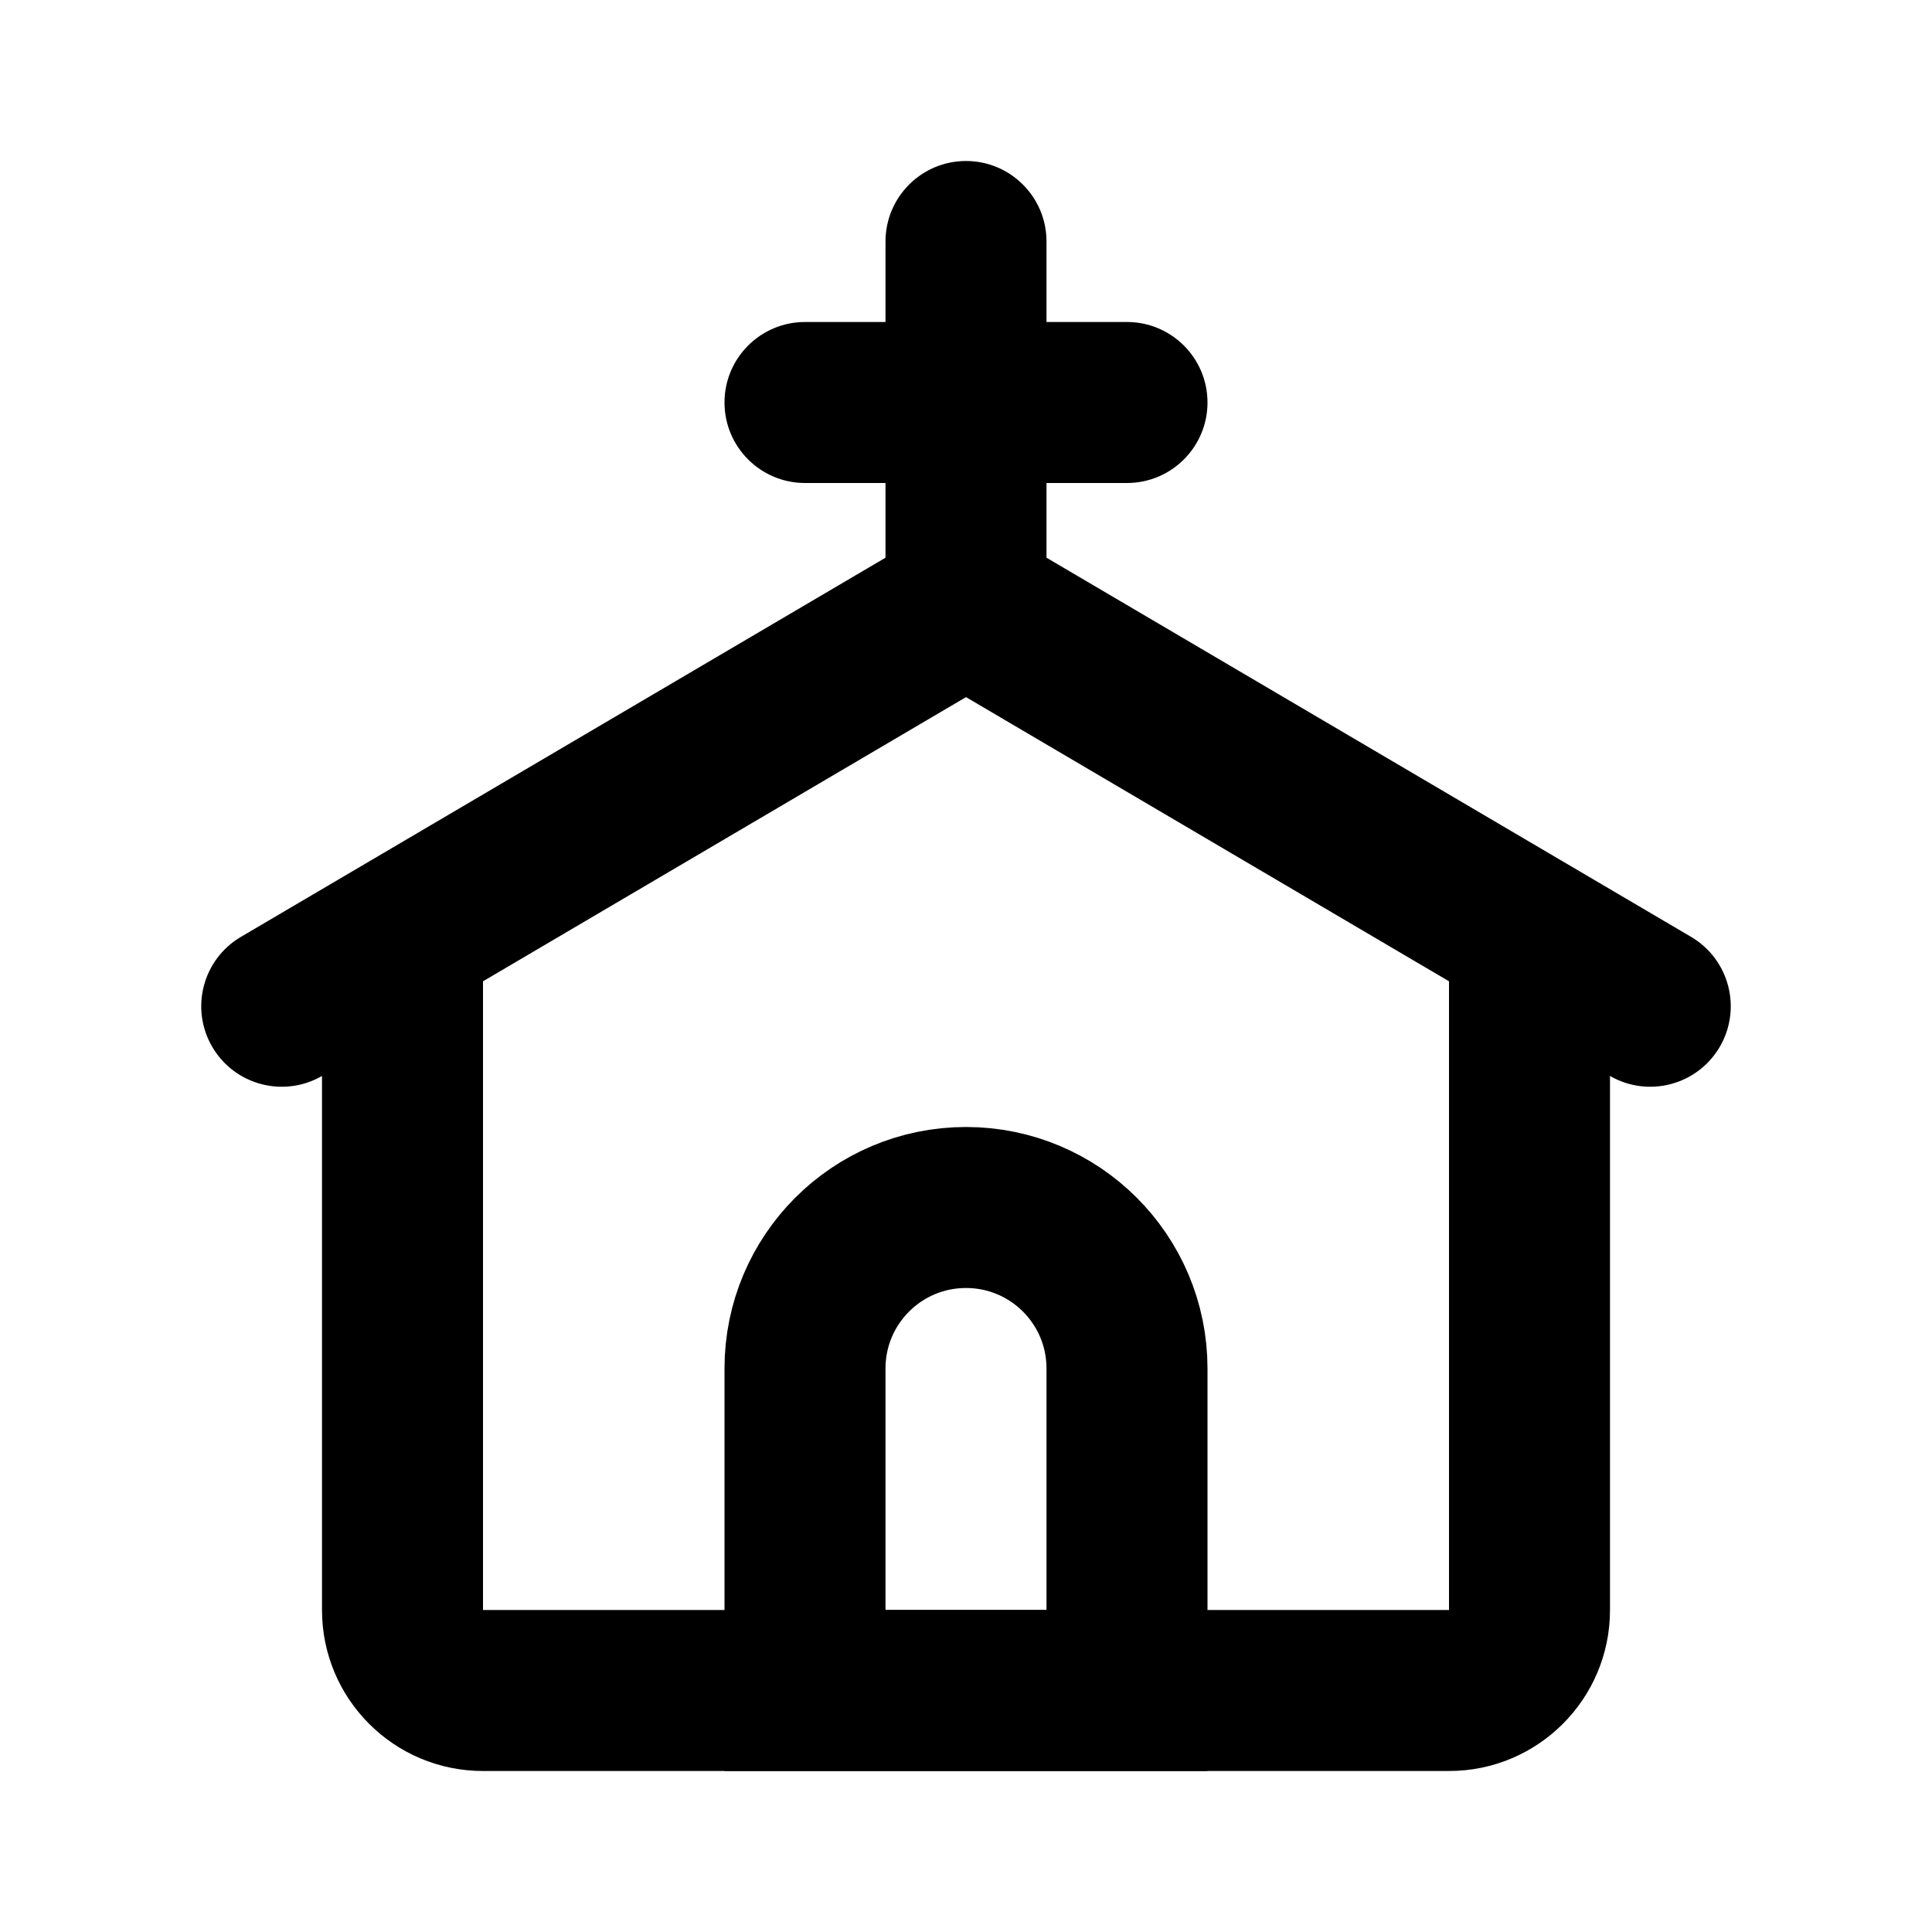
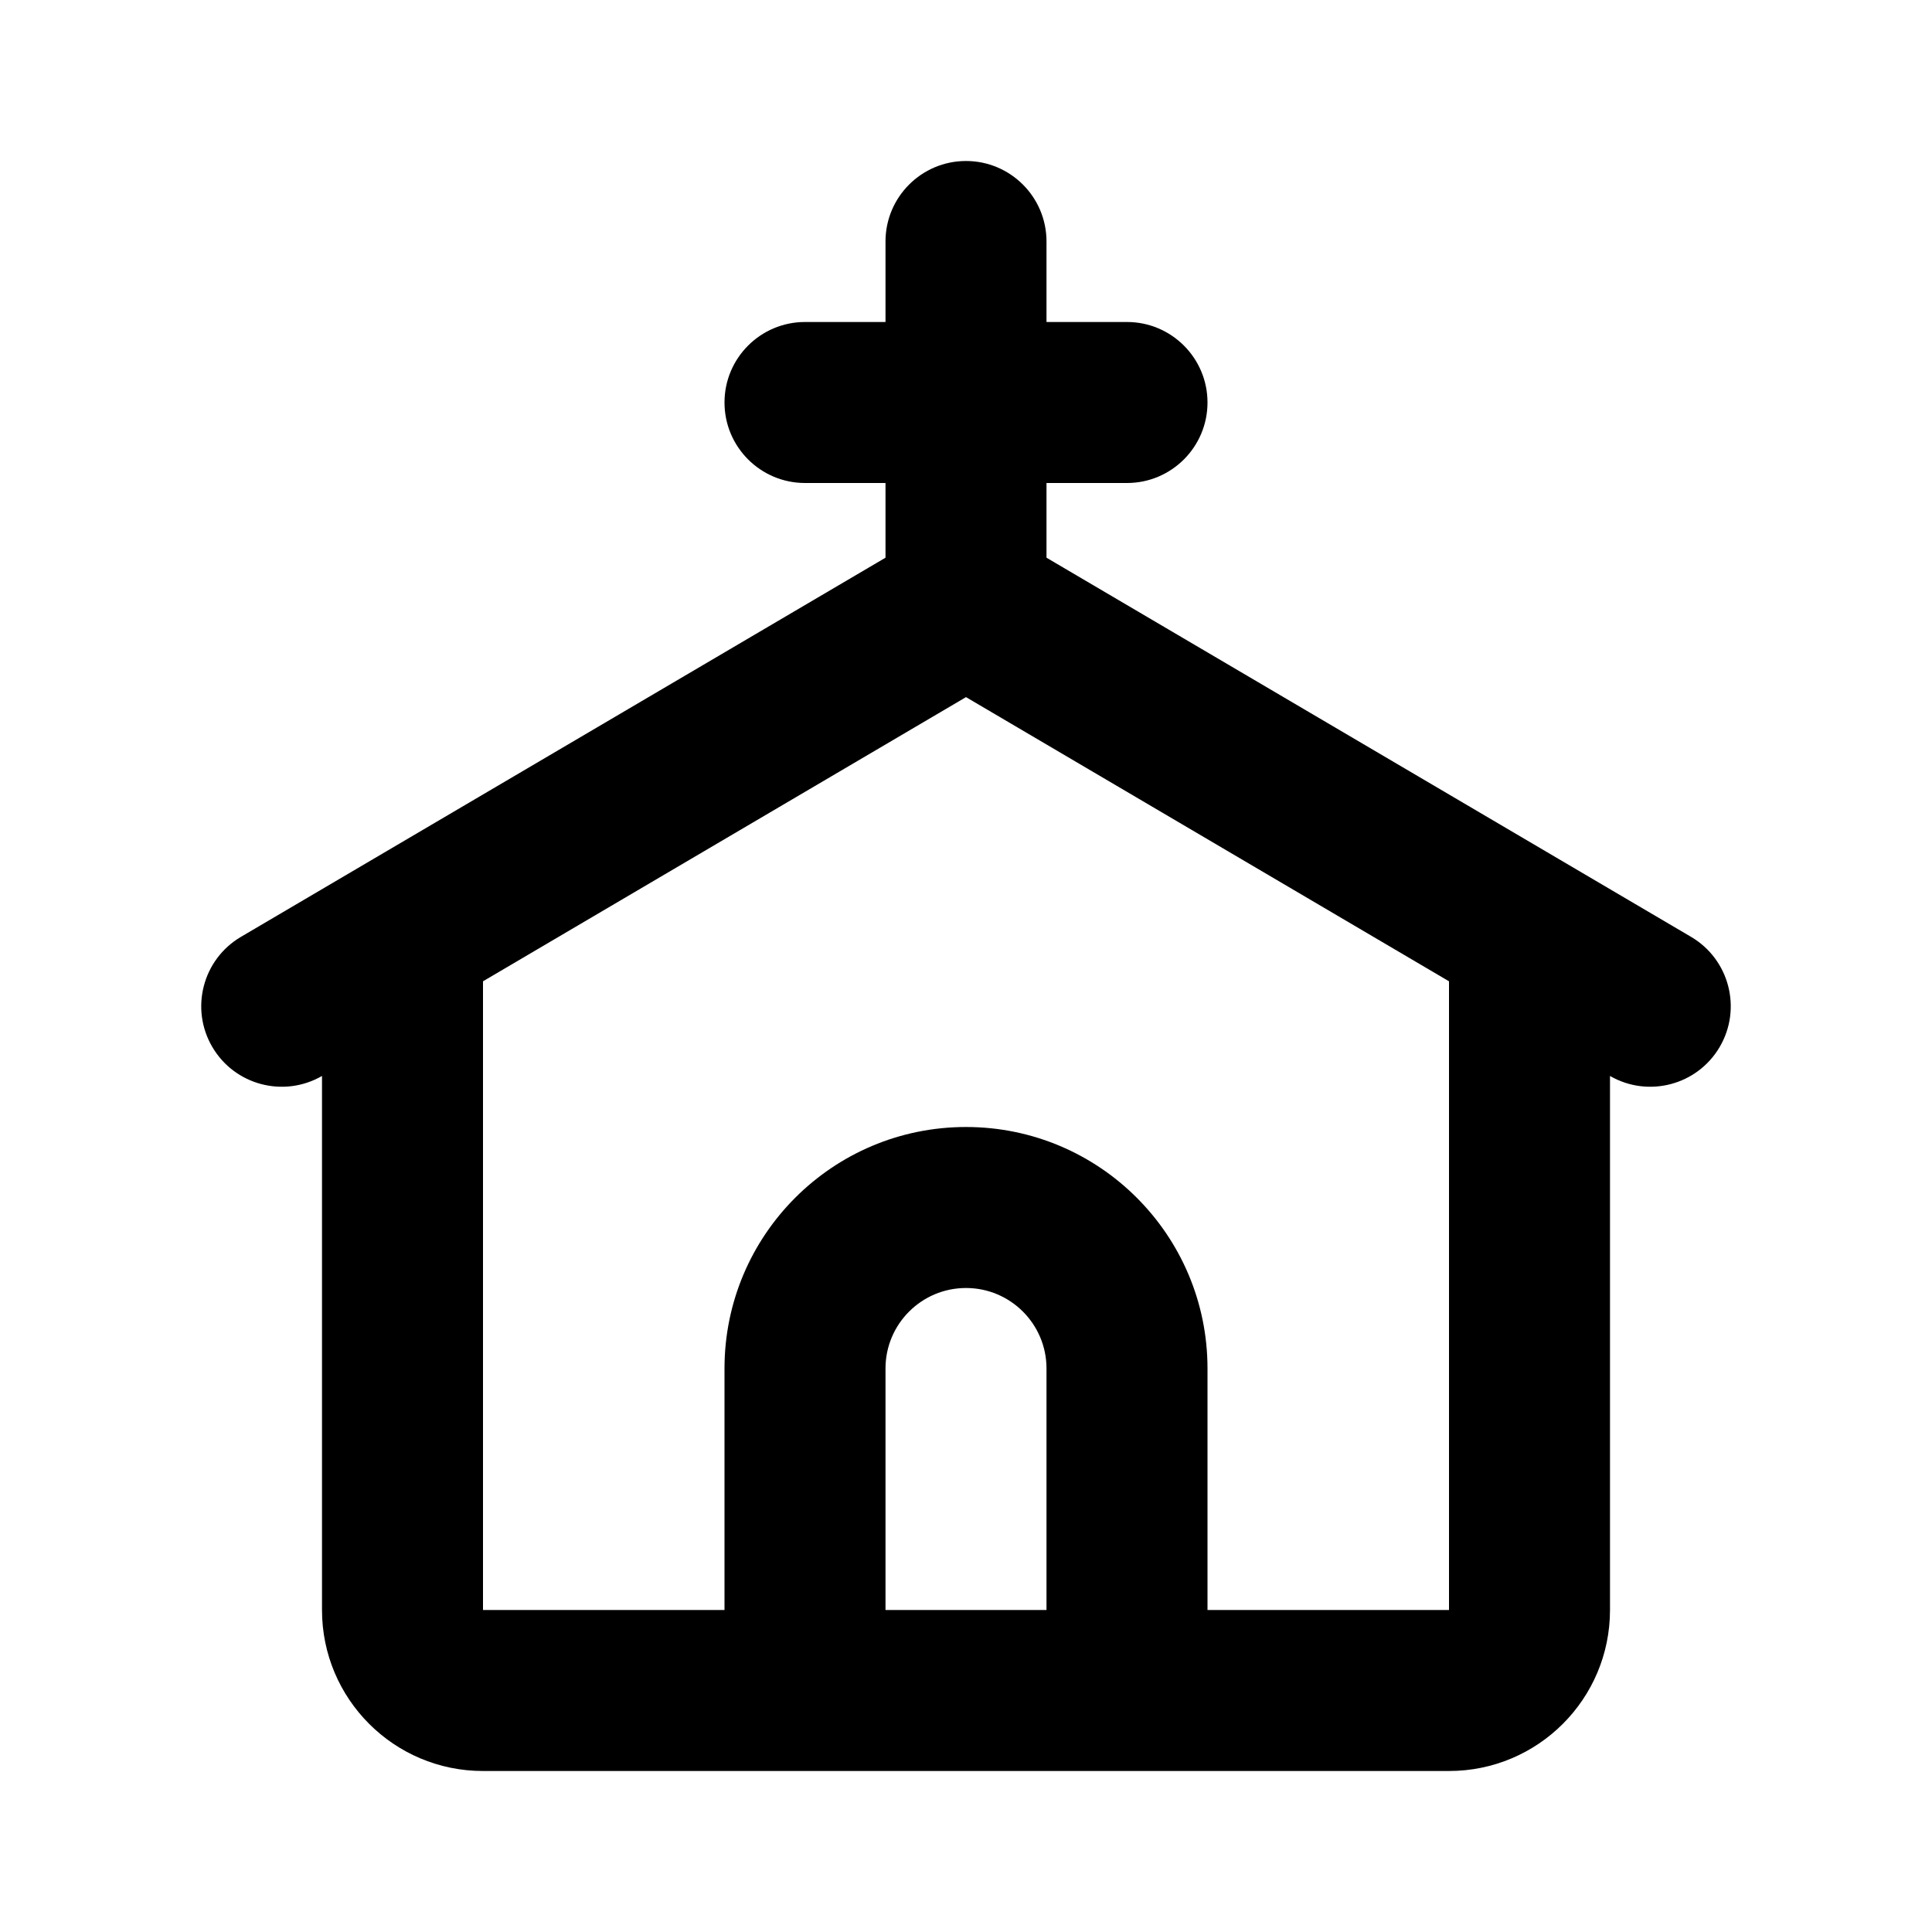
<svg xmlns="http://www.w3.org/2000/svg" width="24" height="24" viewBox="0 0 24 24" fill="none">
-   <path fill-rule="evenodd" clip-rule="evenodd" d="M13 3C13 2.448 12.552 2 12 2C11.448 2 11 2.448 11 3V4H10C9.448 4 9 4.448 9 5C9 5.552 9.448 6 10 6H11V6.928L2.993 11.638C2.517 11.918 2.358 12.531 2.638 13.007C2.917 13.481 3.525 13.64 4 13.366V20C4 21.105 4.895 22 6 22H18C19.105 22 20 21.105 20 20V13.366C20.475 13.64 21.083 13.481 21.362 13.007C21.642 12.531 21.483 11.918 21.007 11.638L13 6.928V6H14C14.552 6 15 5.552 15 5C15 4.448 14.552 4 14 4H13V3ZM6 20V12.19L12 8.66L18 12.19V20H6Z" fill="black" />
-   <path d="M10 21V17C10 15.895 10.895 15 12 15C13.105 15 14 15.895 14 17V21H10Z" stroke="black" stroke-width="2" />
+   <path fill-rule="evenodd" clip-rule="evenodd" d="M12 2C12.552 2 13 2.448 13 3V4H14C14.552 4 15 4.448 15 5C15 5.552 14.552 6 14 6H13V6.928L21.007 11.638C21.483 11.918 21.642 12.531 21.362 13.007C21.083 13.481 20.475 13.64 20 13.366V20C20 21.105 19.105 22 18 22H15H14H10H9H6C4.895 22 4 21.105 4 20V13.366C3.525 13.64 2.917 13.481 2.638 13.007C2.358 12.531 2.517 11.918 2.993 11.638L11 6.928V6H10C9.448 6 9 5.552 9 5C9 4.448 9.448 4 10 4H11V3C11 2.448 11.448 2 12 2ZM11 20H13V17C13 16.448 12.552 16 12 16C11.448 16 11 16.448 11 17V20ZM15 20V17C15 15.343 13.657 14 12 14C10.343 14 9 15.343 9 17V20H6V12.19L12 8.66L18 12.19V20H15Z" fill="black" />
</svg>
